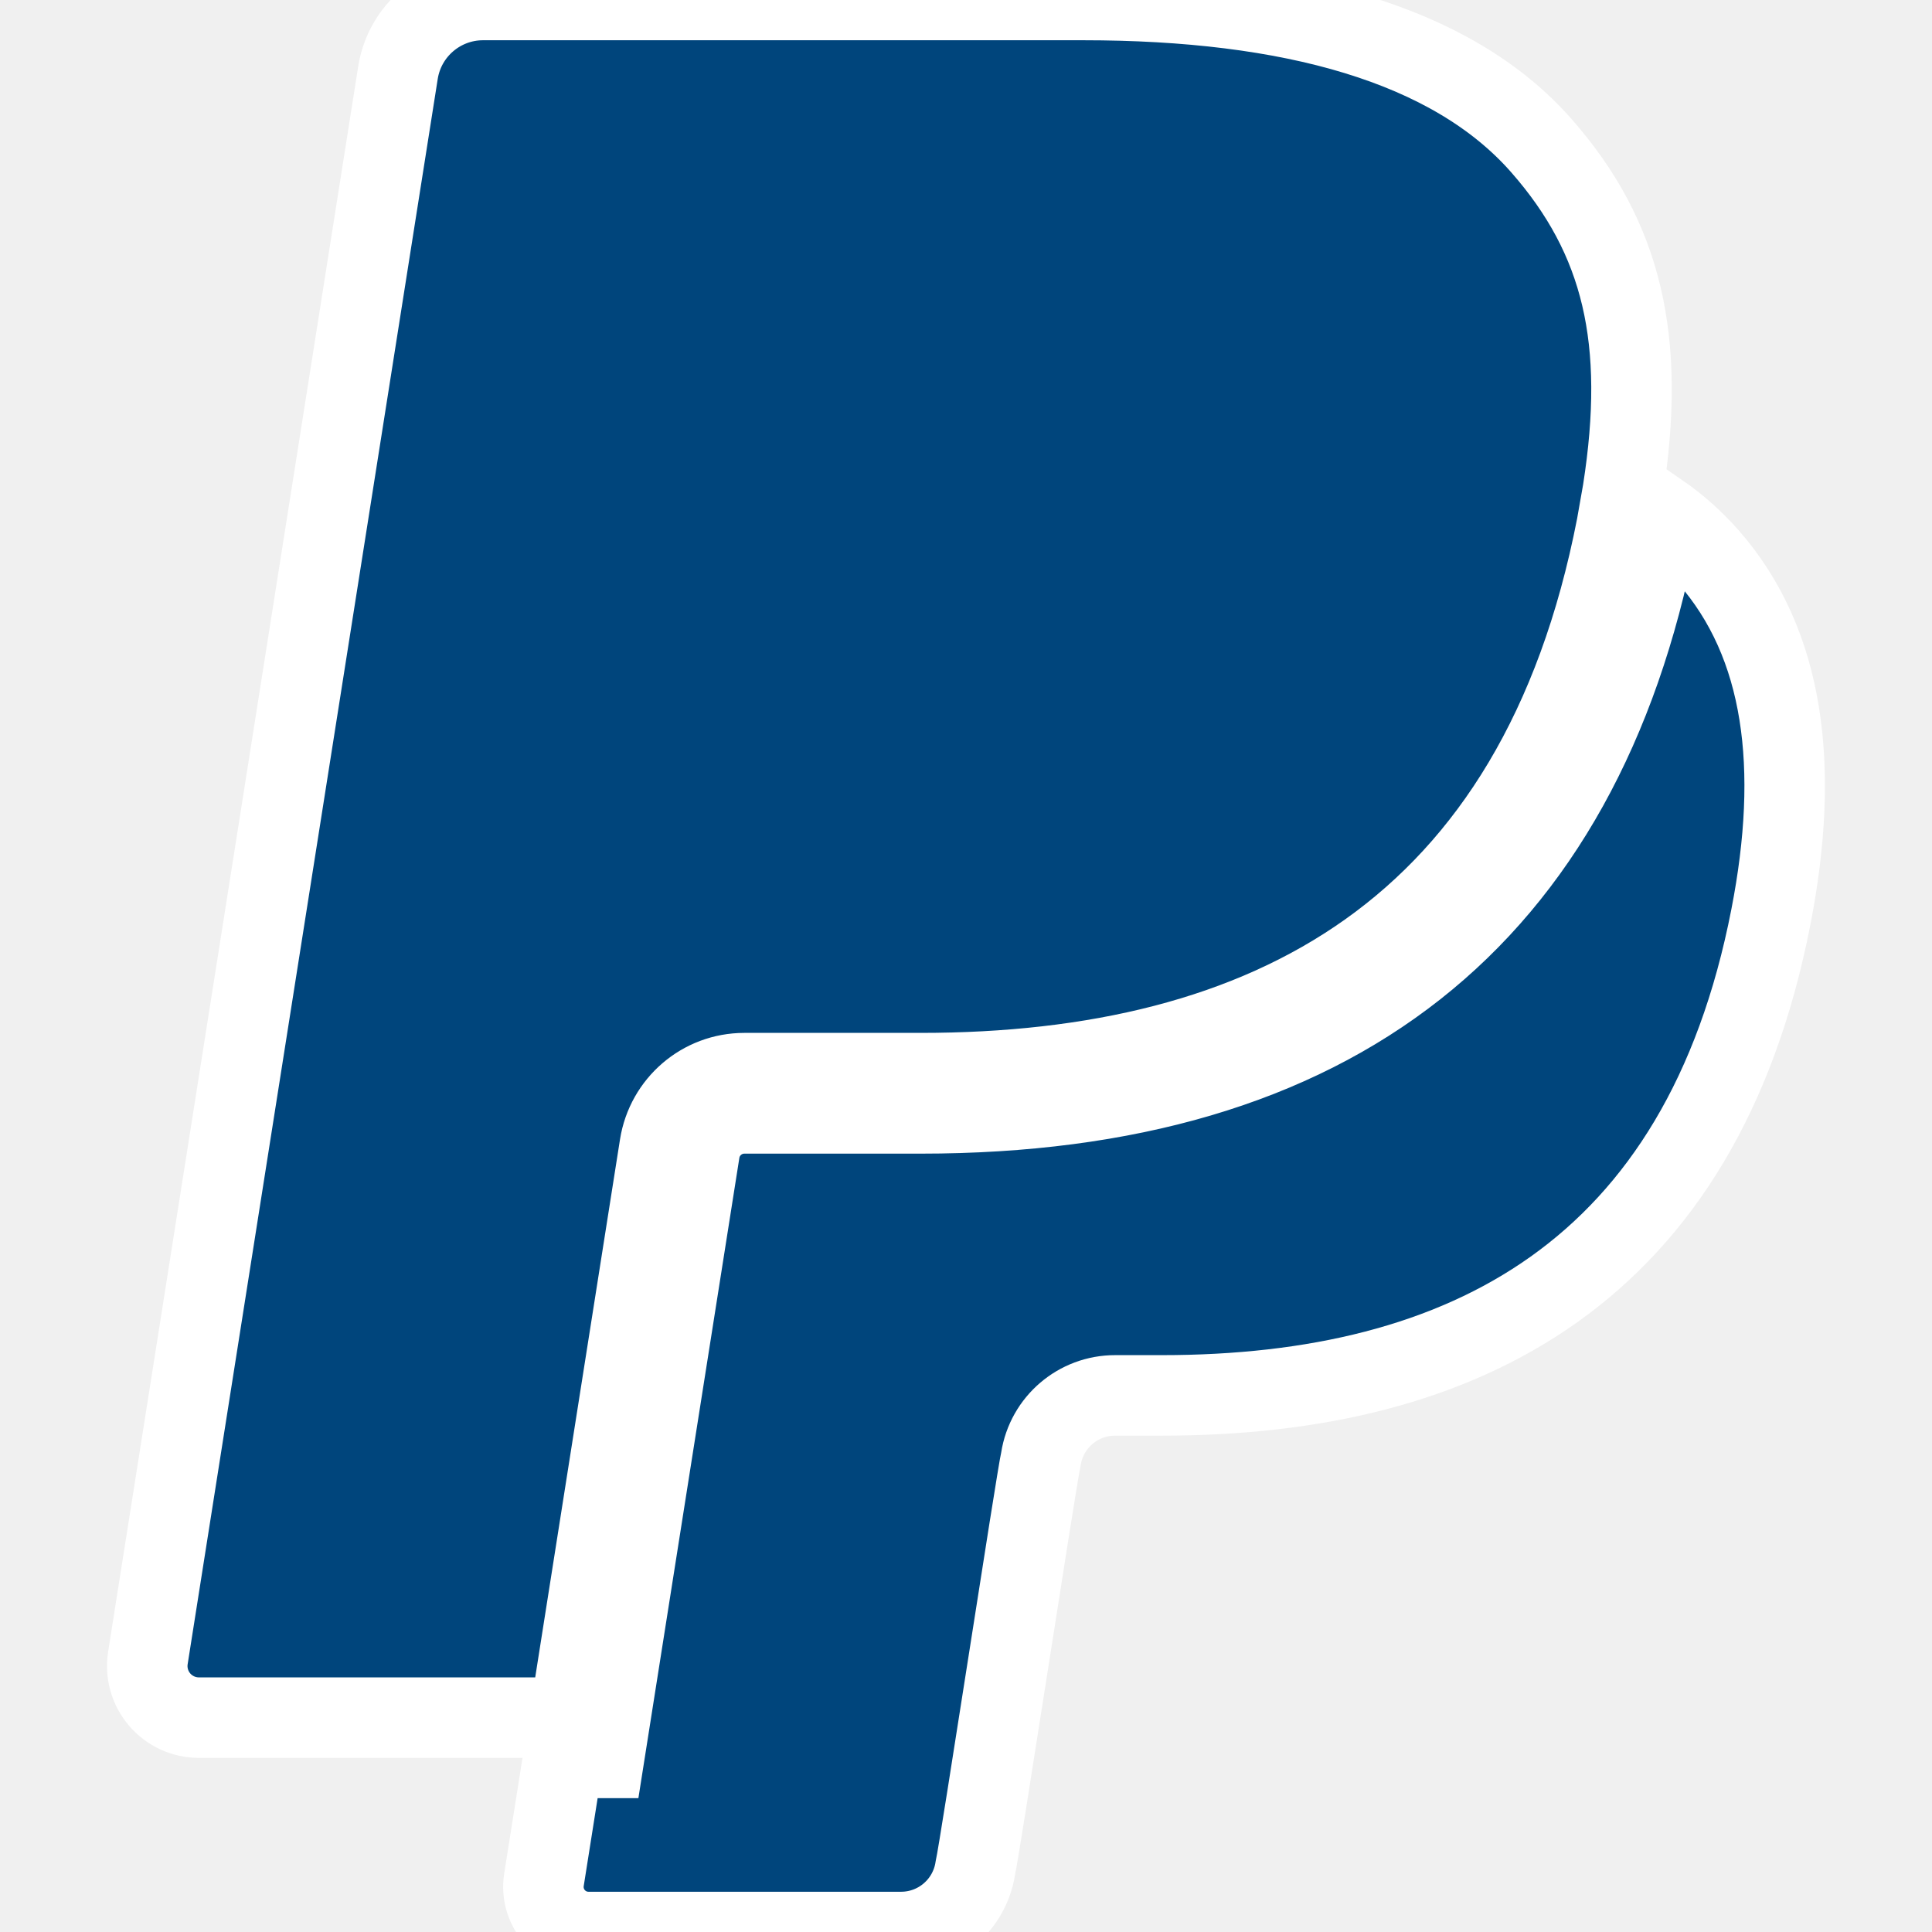
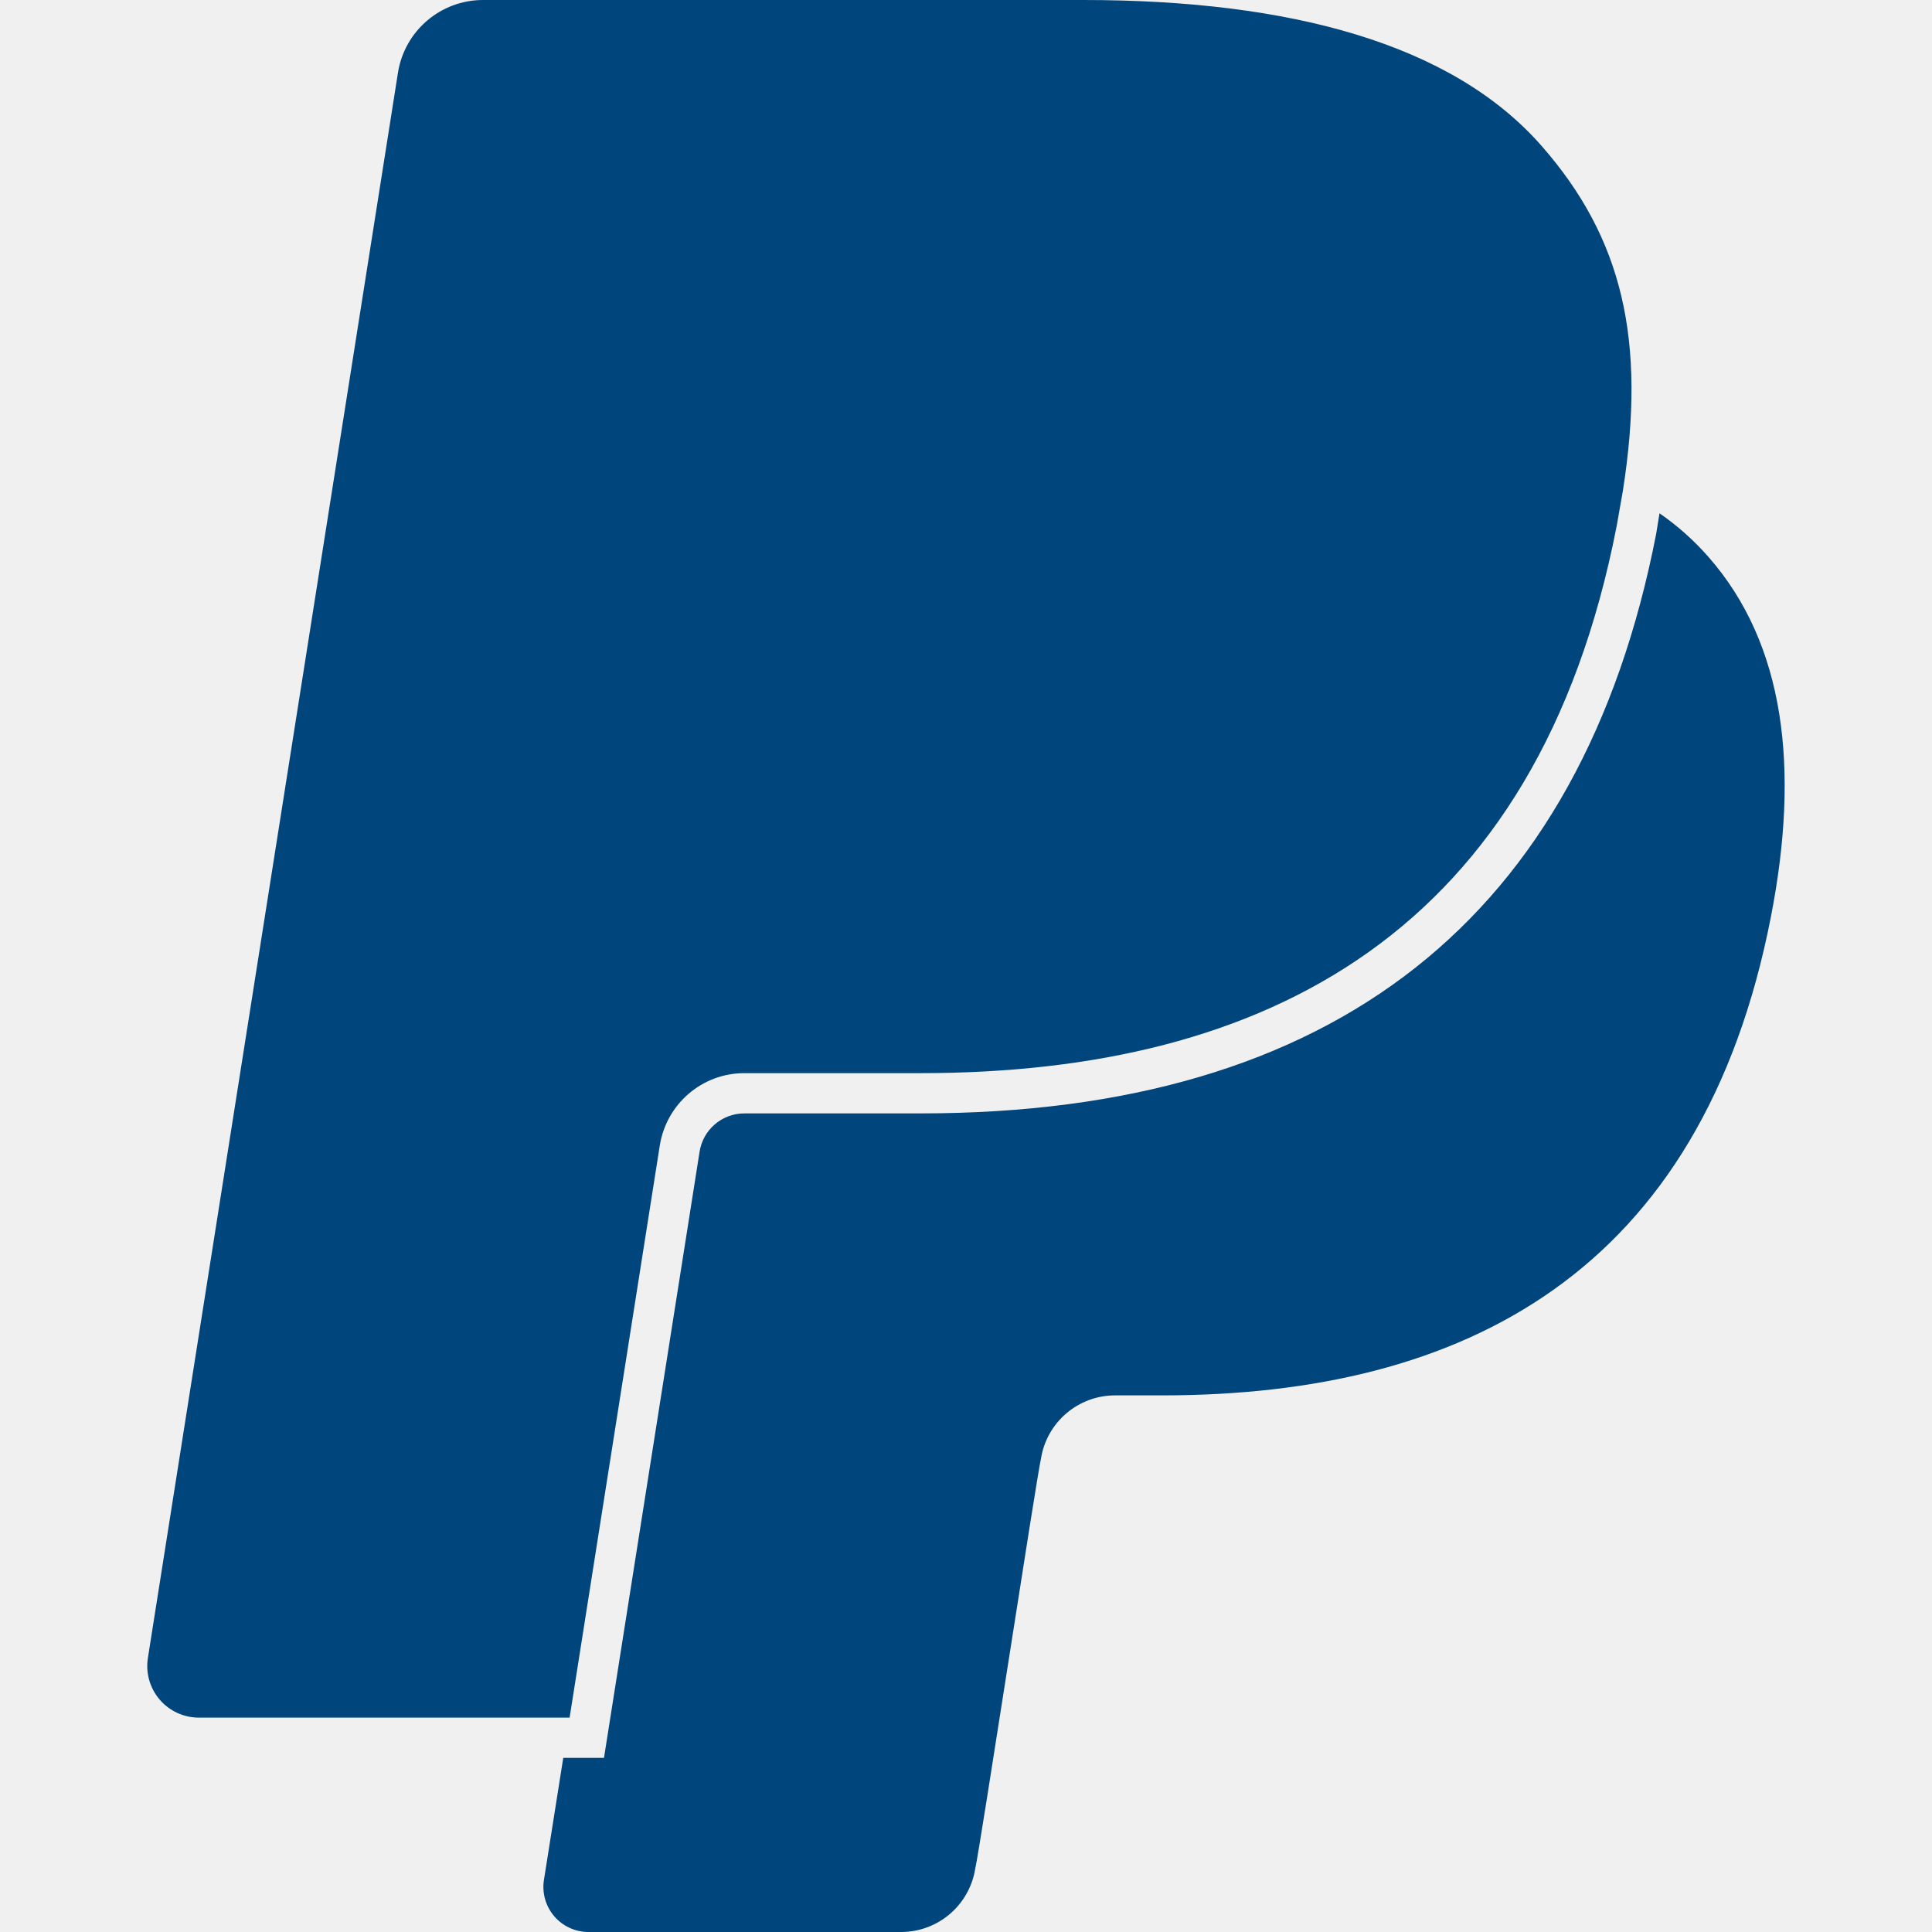
<svg xmlns="http://www.w3.org/2000/svg" fill="#00457C" viewBox="0 0 24 24">
-   <path stroke="#FFFFFF" stroke-width="1px" d="M7.076 21.337H2.47a.641.641 0 0 1-.633-.74L4.944.901A1.07 1.07 0 0 1 5.998 0h7.46c2.57 0 4.578.543 5.69 1.81 1.01 1.15 1.304 2.42 1.012 4.287l-.077.437c-.983 5.05-4.349 6.797-8.647 6.797h-2.19c-.524 0-.968.382-1.05.9l-1.12 7.106zm14.146-14.42a3.35 3.35 0 0 0-.607-.541l-.041.254c-.93 4.778-4.005 7.201-9.138 7.201h-2.19a.563.563 0 0 0-.556.479l-1.187 7.527h-.506l-.24 1.516a.56.56 0 0 0 .554.647h3.882c.46 0 .85-.334.922-.788.06-.26.76-4.852.816-5.09a.932.932 0 0 1 .923-.788h.58c3.76 0 6.705-1.528 7.565-5.946.36-1.847.174-3.388-.777-4.471z" />
+   <path d="M7.076 21.337H2.47a.641.641 0 0 1-.633-.74L4.944.901A1.07 1.07 0 0 1 5.998 0h7.46c2.57 0 4.578.543 5.69 1.81 1.01 1.15 1.304 2.42 1.012 4.287l-.077.437c-.983 5.05-4.349 6.797-8.647 6.797h-2.19c-.524 0-.968.382-1.05.9l-1.12 7.106zm14.146-14.42a3.35 3.35 0 0 0-.607-.541l-.041.254c-.93 4.778-4.005 7.201-9.138 7.201h-2.19a.563.563 0 0 0-.556.479l-1.187 7.527h-.506l-.24 1.516a.56.56 0 0 0 .554.647h3.882c.46 0 .85-.334.922-.788.06-.26.76-4.852.816-5.09a.932.932 0 0 1 .923-.788h.58c3.76 0 6.705-1.528 7.565-5.946.36-1.847.174-3.388-.777-4.471z" />
</svg>
